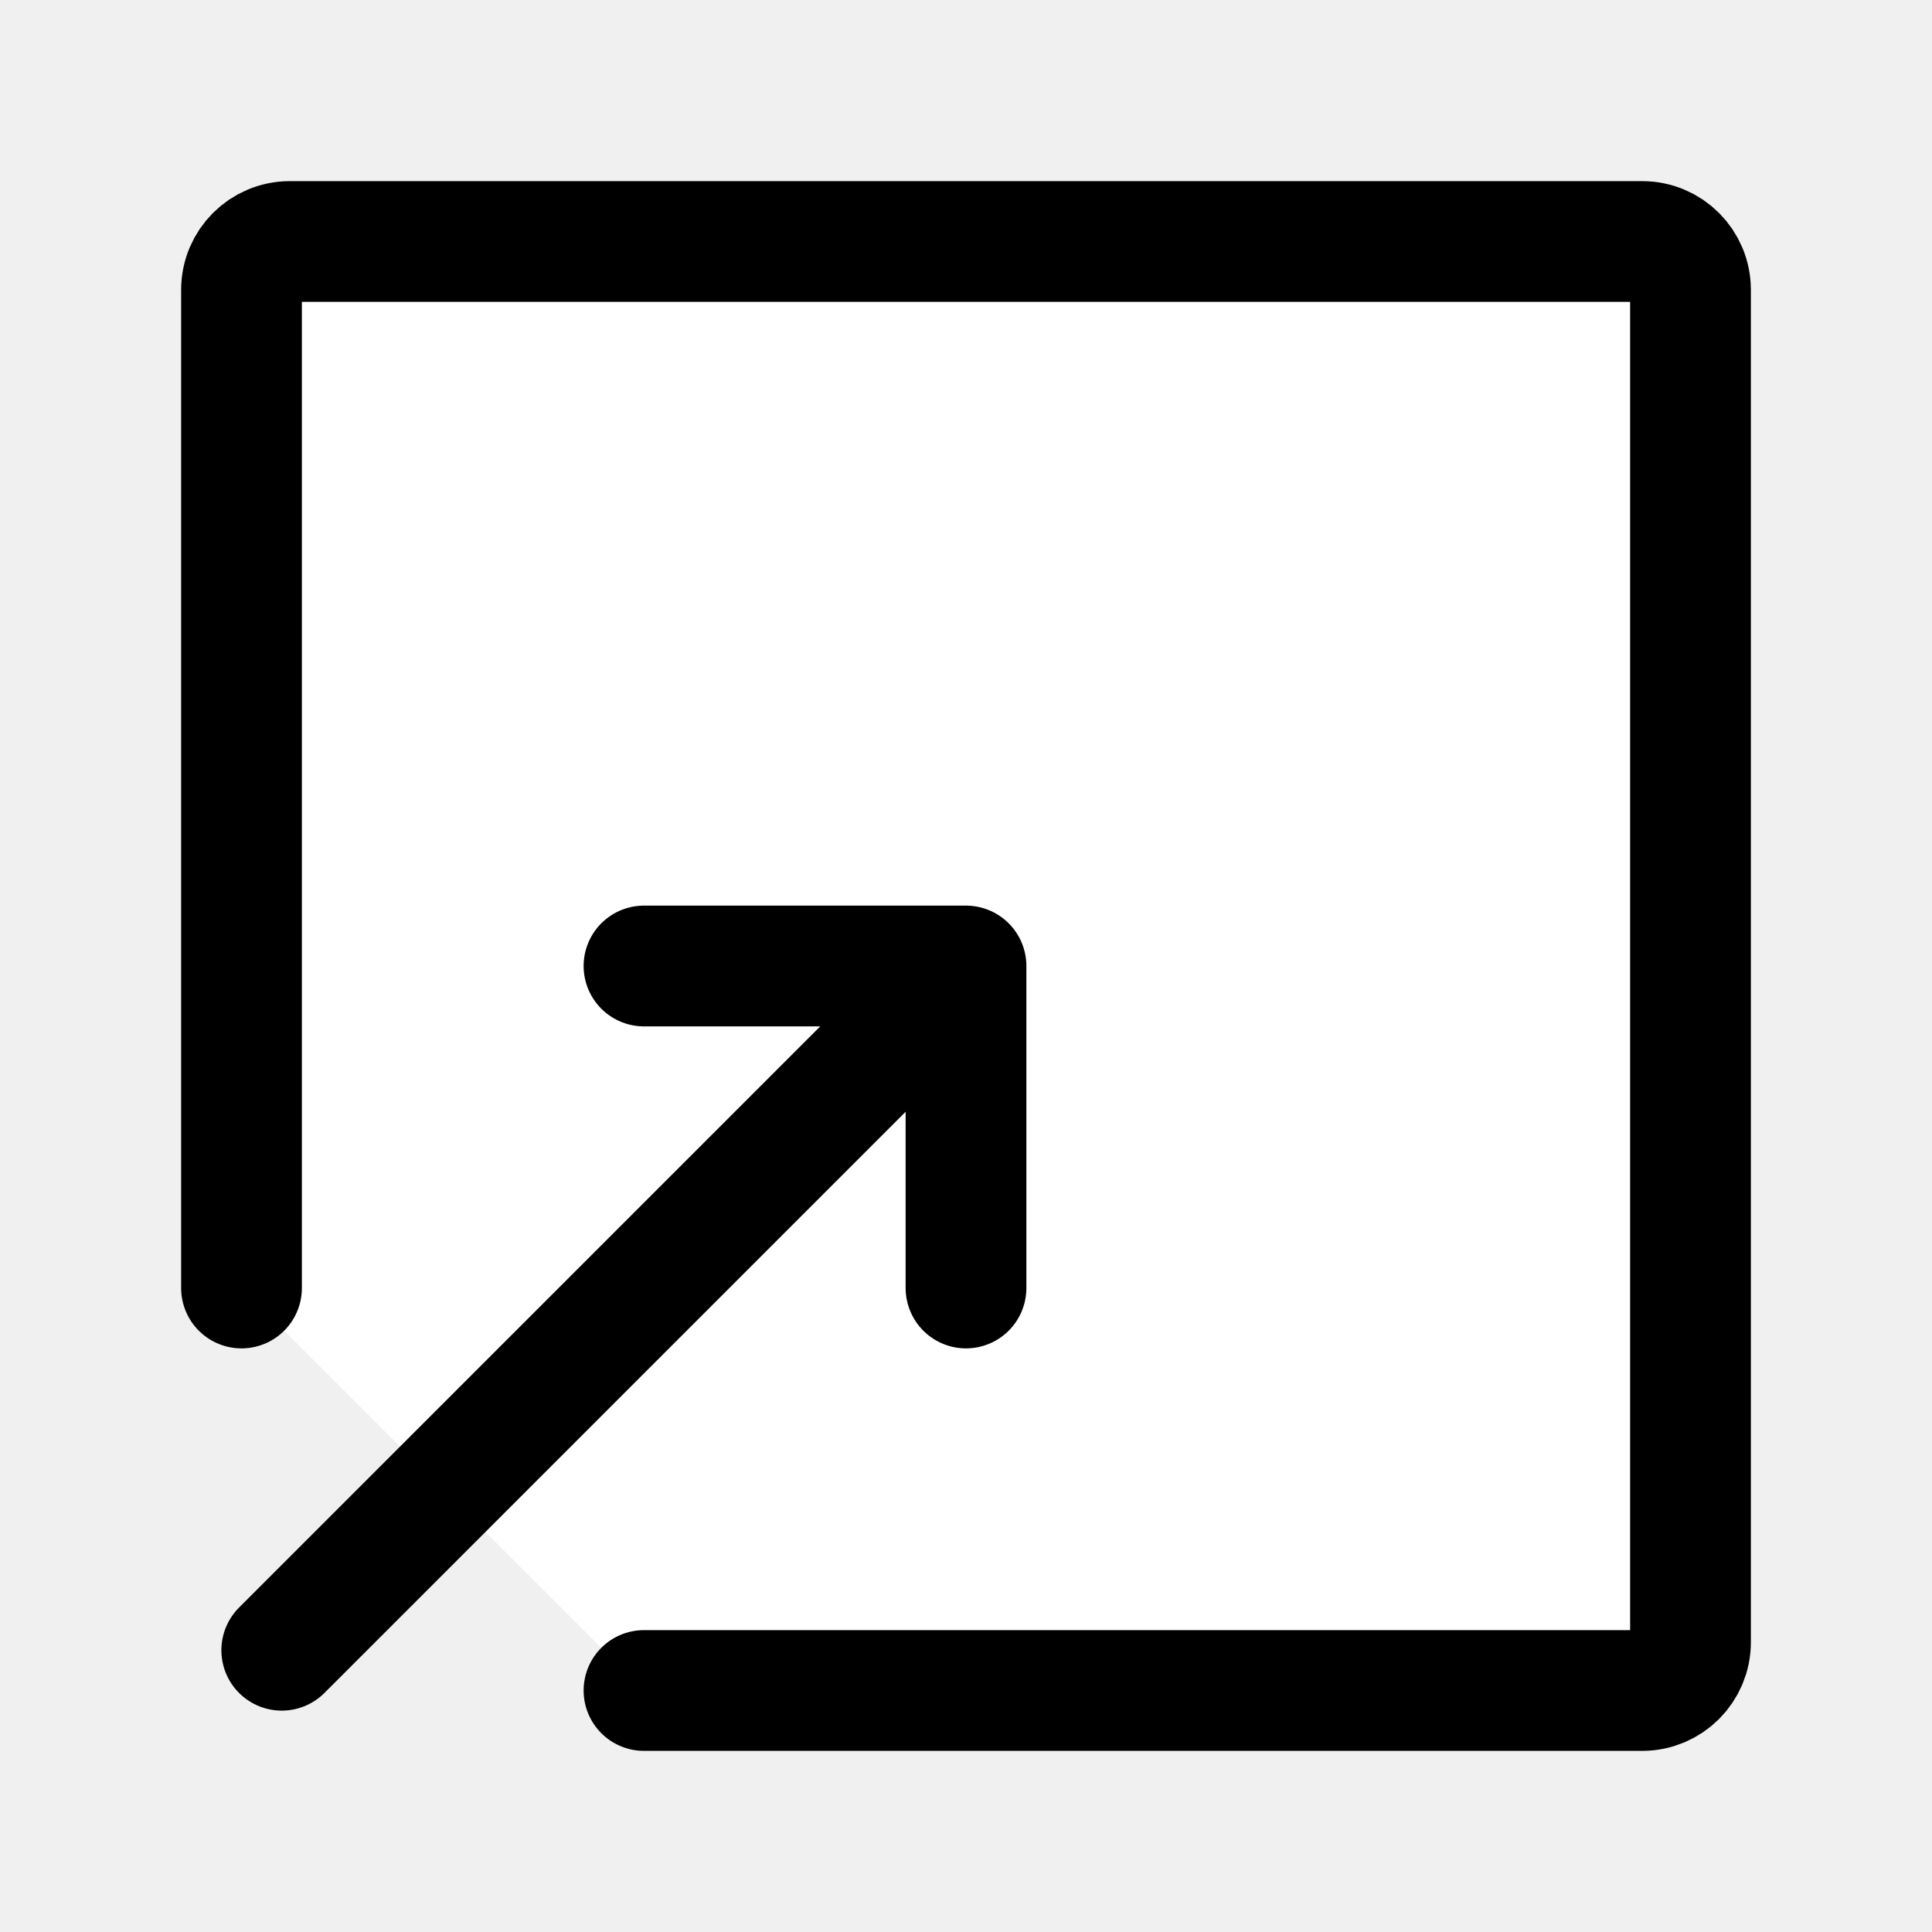
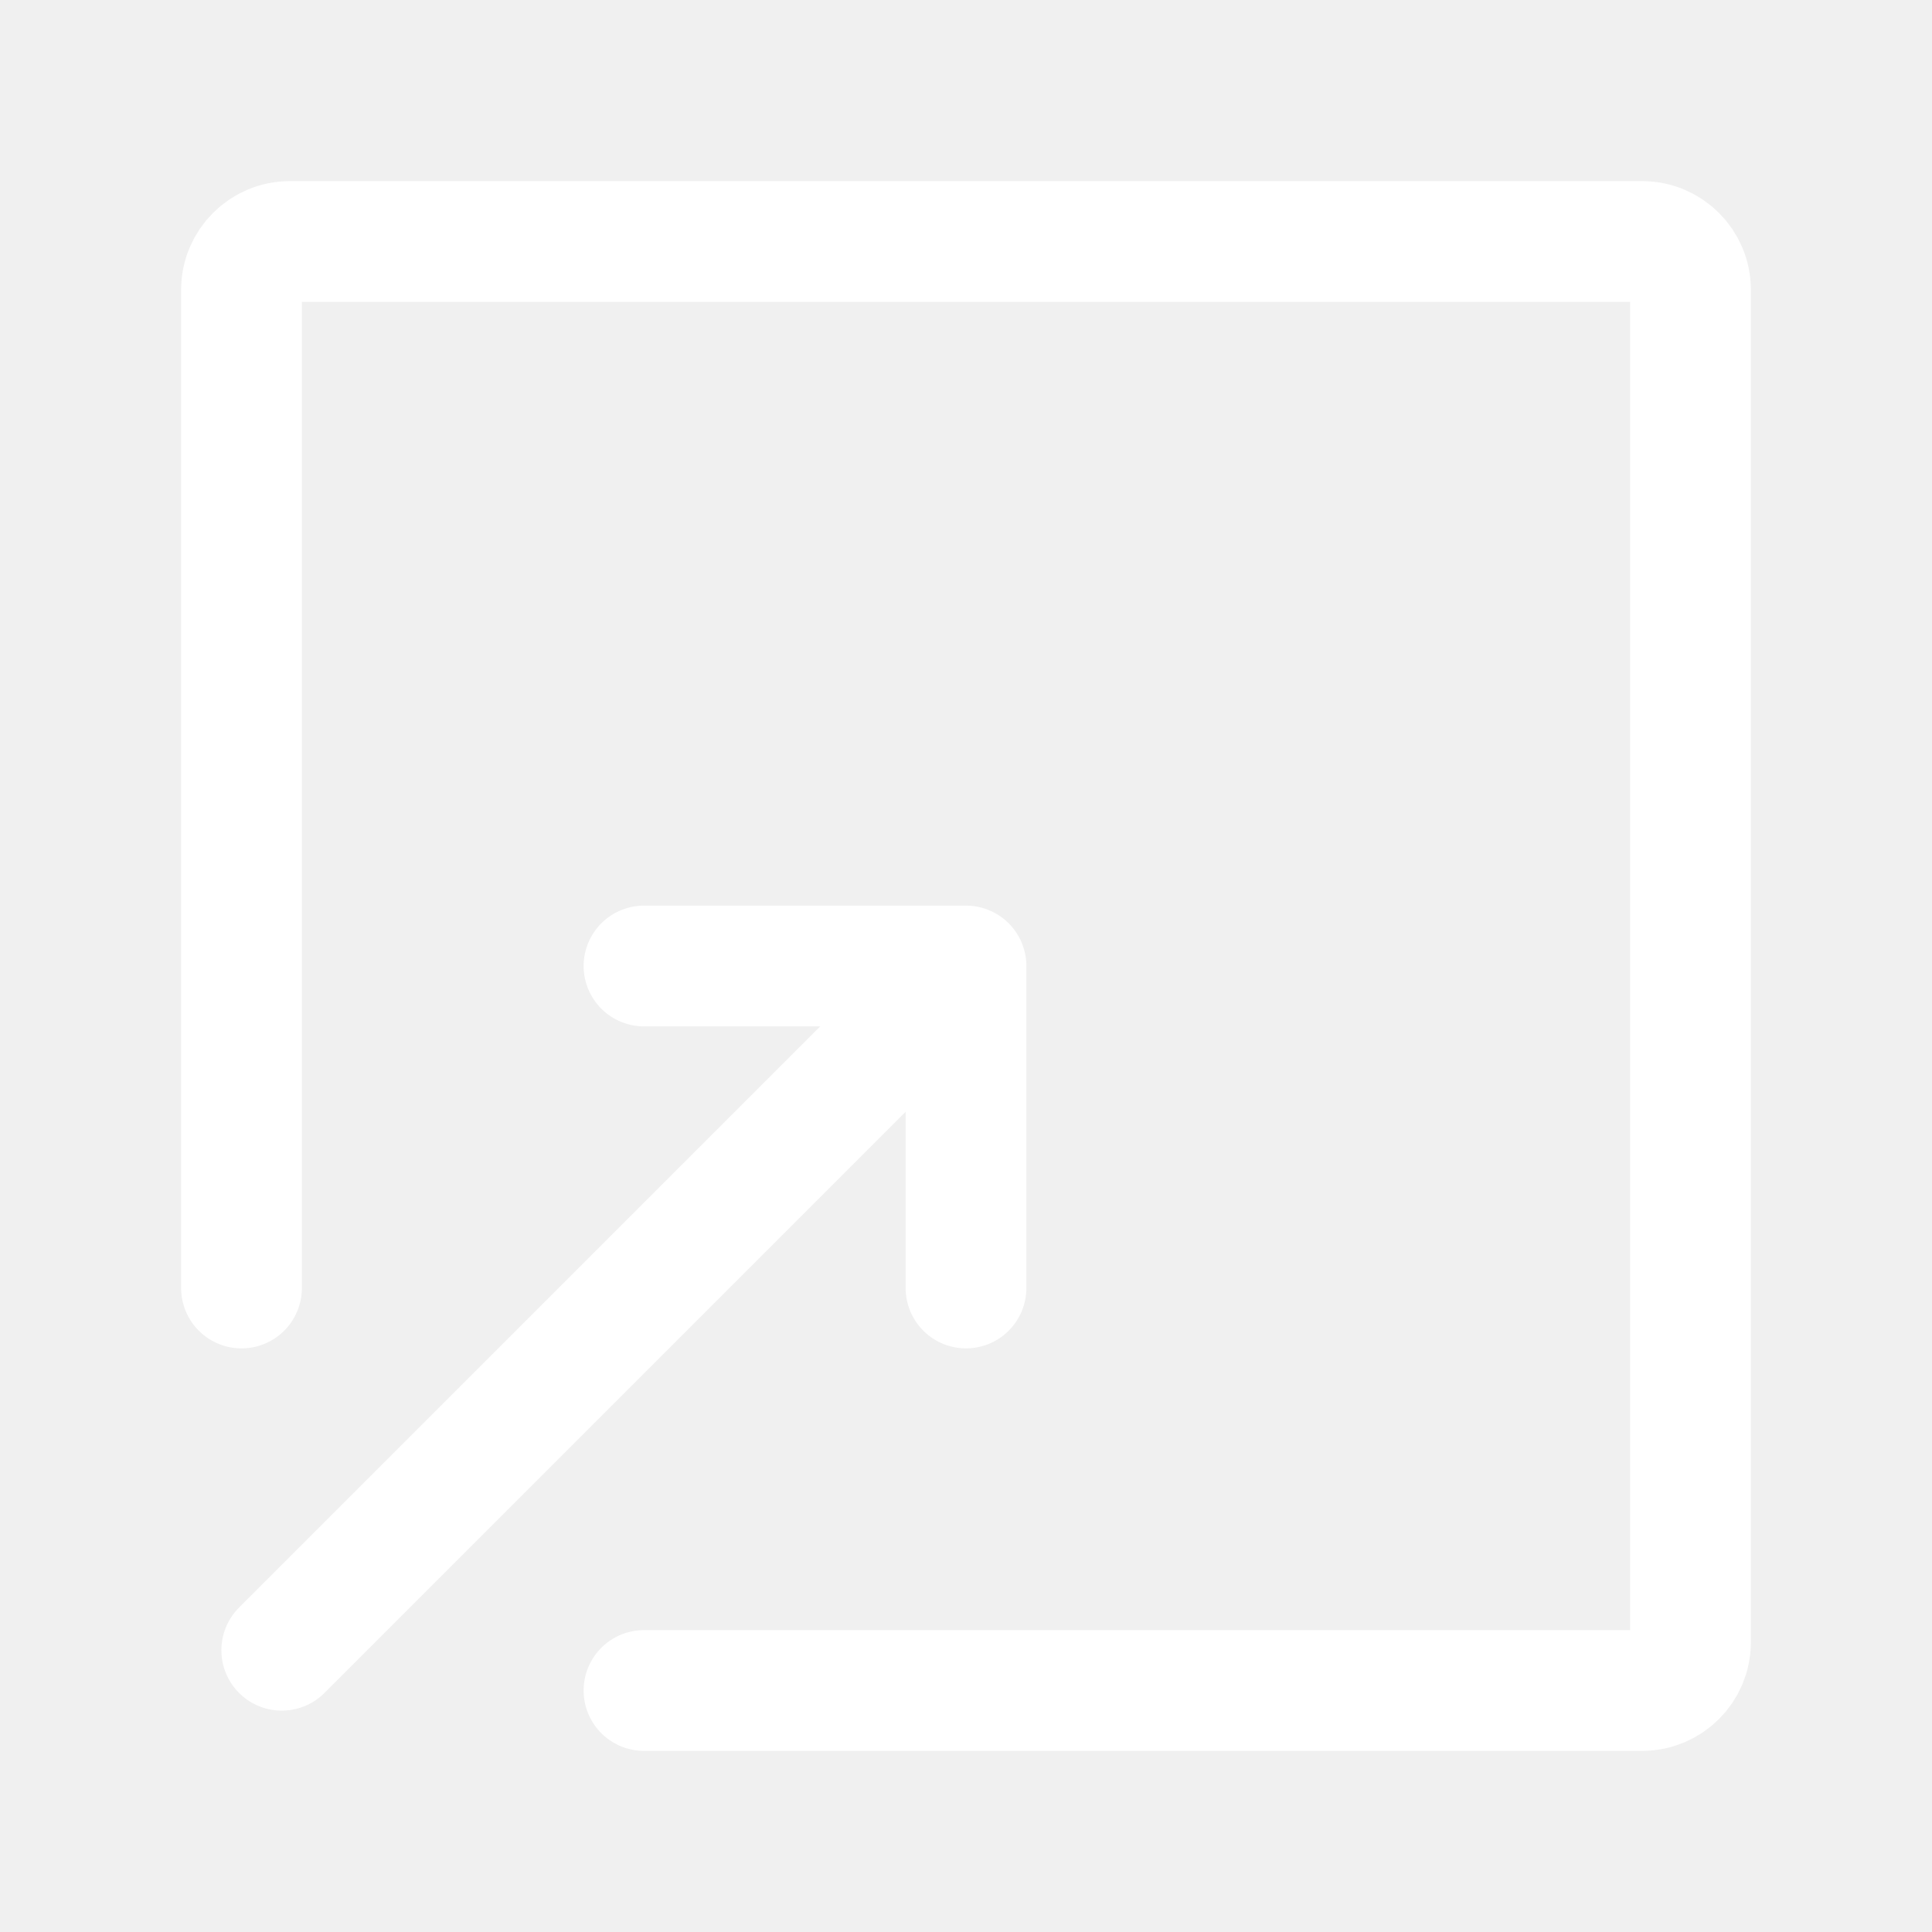
<svg xmlns="http://www.w3.org/2000/svg" width="24px" height="24px" viewBox="0 0 24 24" fill="none">
-   <path d="M8 21H20.4C20.731 21 21 20.731 21 20.4V3.6C21 3.269 20.731 3 20.4 3H3.6C3.269 3 3 3.269 3 3.6V16" fill="#fff" stroke="currentColor" stroke-width="1.5" stroke-linecap="round" stroke-linejoin="round" />
-   <path d="M3.5 20.5L12 12M12 12V16M12 12H8" fill="#fff" stroke="currentColor" stroke-width="1.5" stroke-linecap="round" stroke-linejoin="round" />
+   <path d="M8 21H20.4C20.731 21 21 20.731 21 20.4V3.6C21 3.269 20.731 3 20.4 3H3.6C3.269 3 3 3.269 3 3.6V16" fill="#0000" stroke="white" stroke-width="1.5" stroke-linecap="round" stroke-linejoin="round" />
+   <path d="M3.5 20.5L12 12M12 12V16M12 12H8" fill="#fff" stroke="white" stroke-width="1.5" stroke-linecap="round" stroke-linejoin="round" />
</svg>
